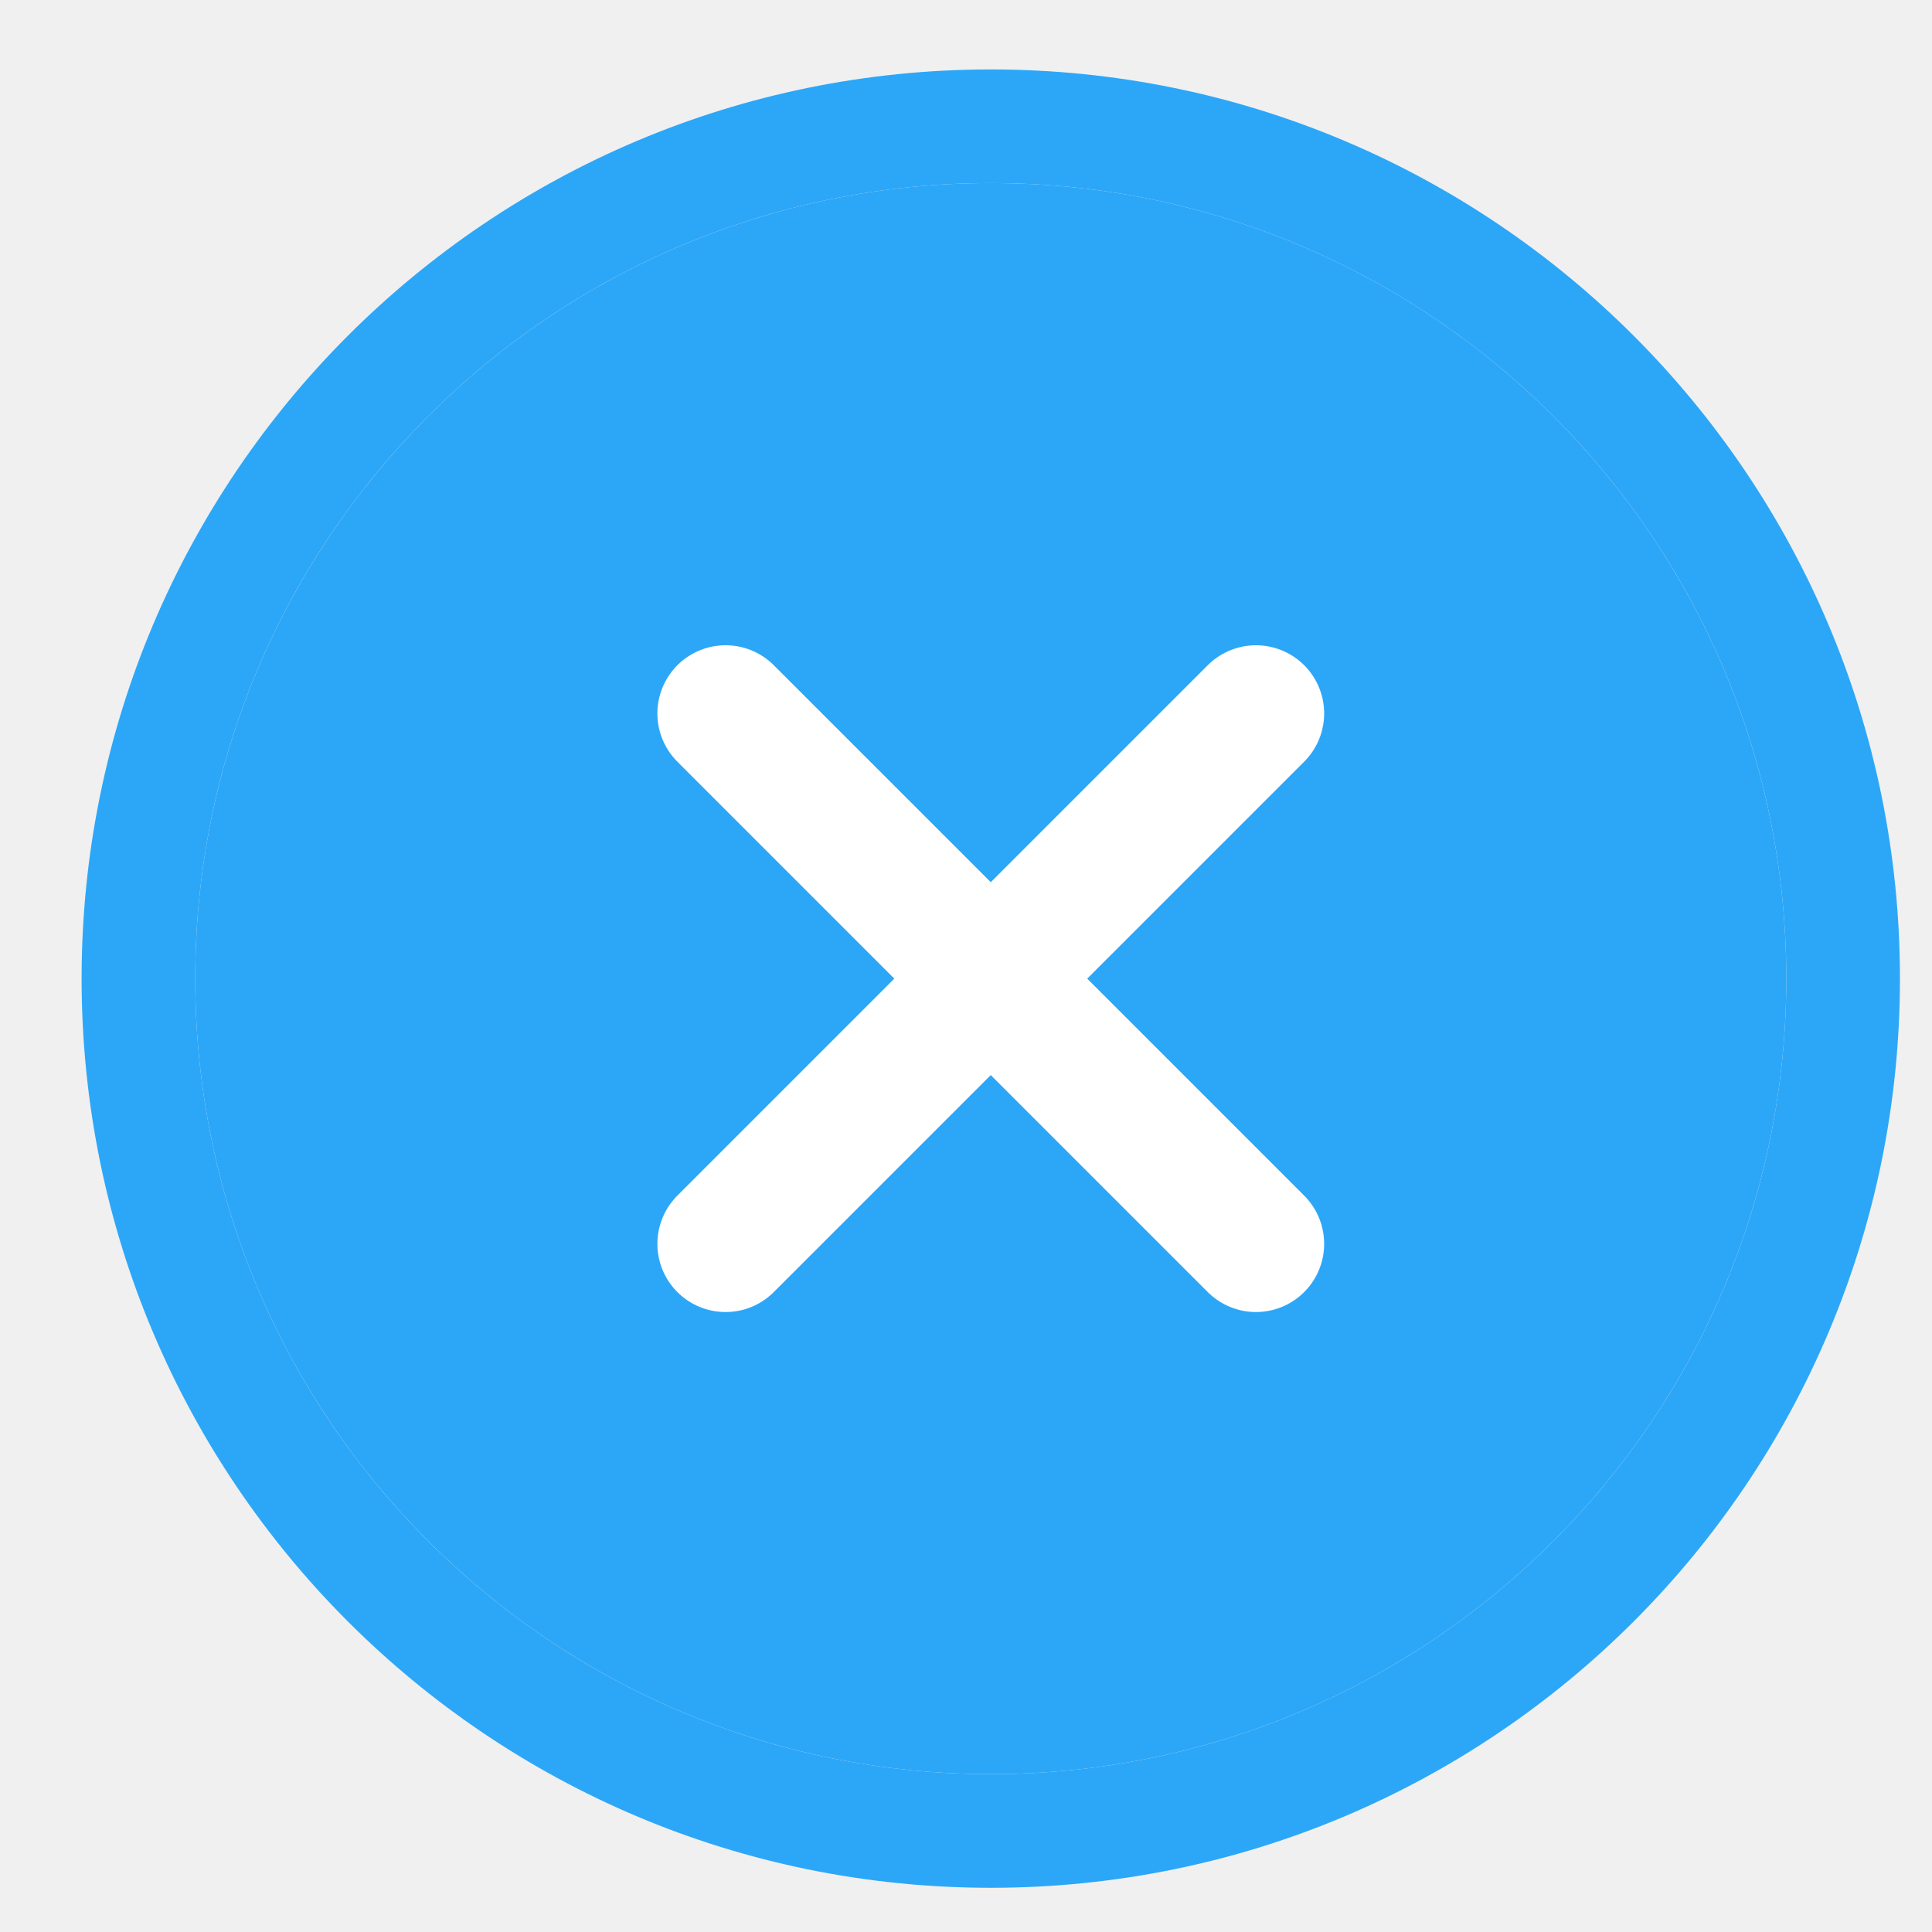
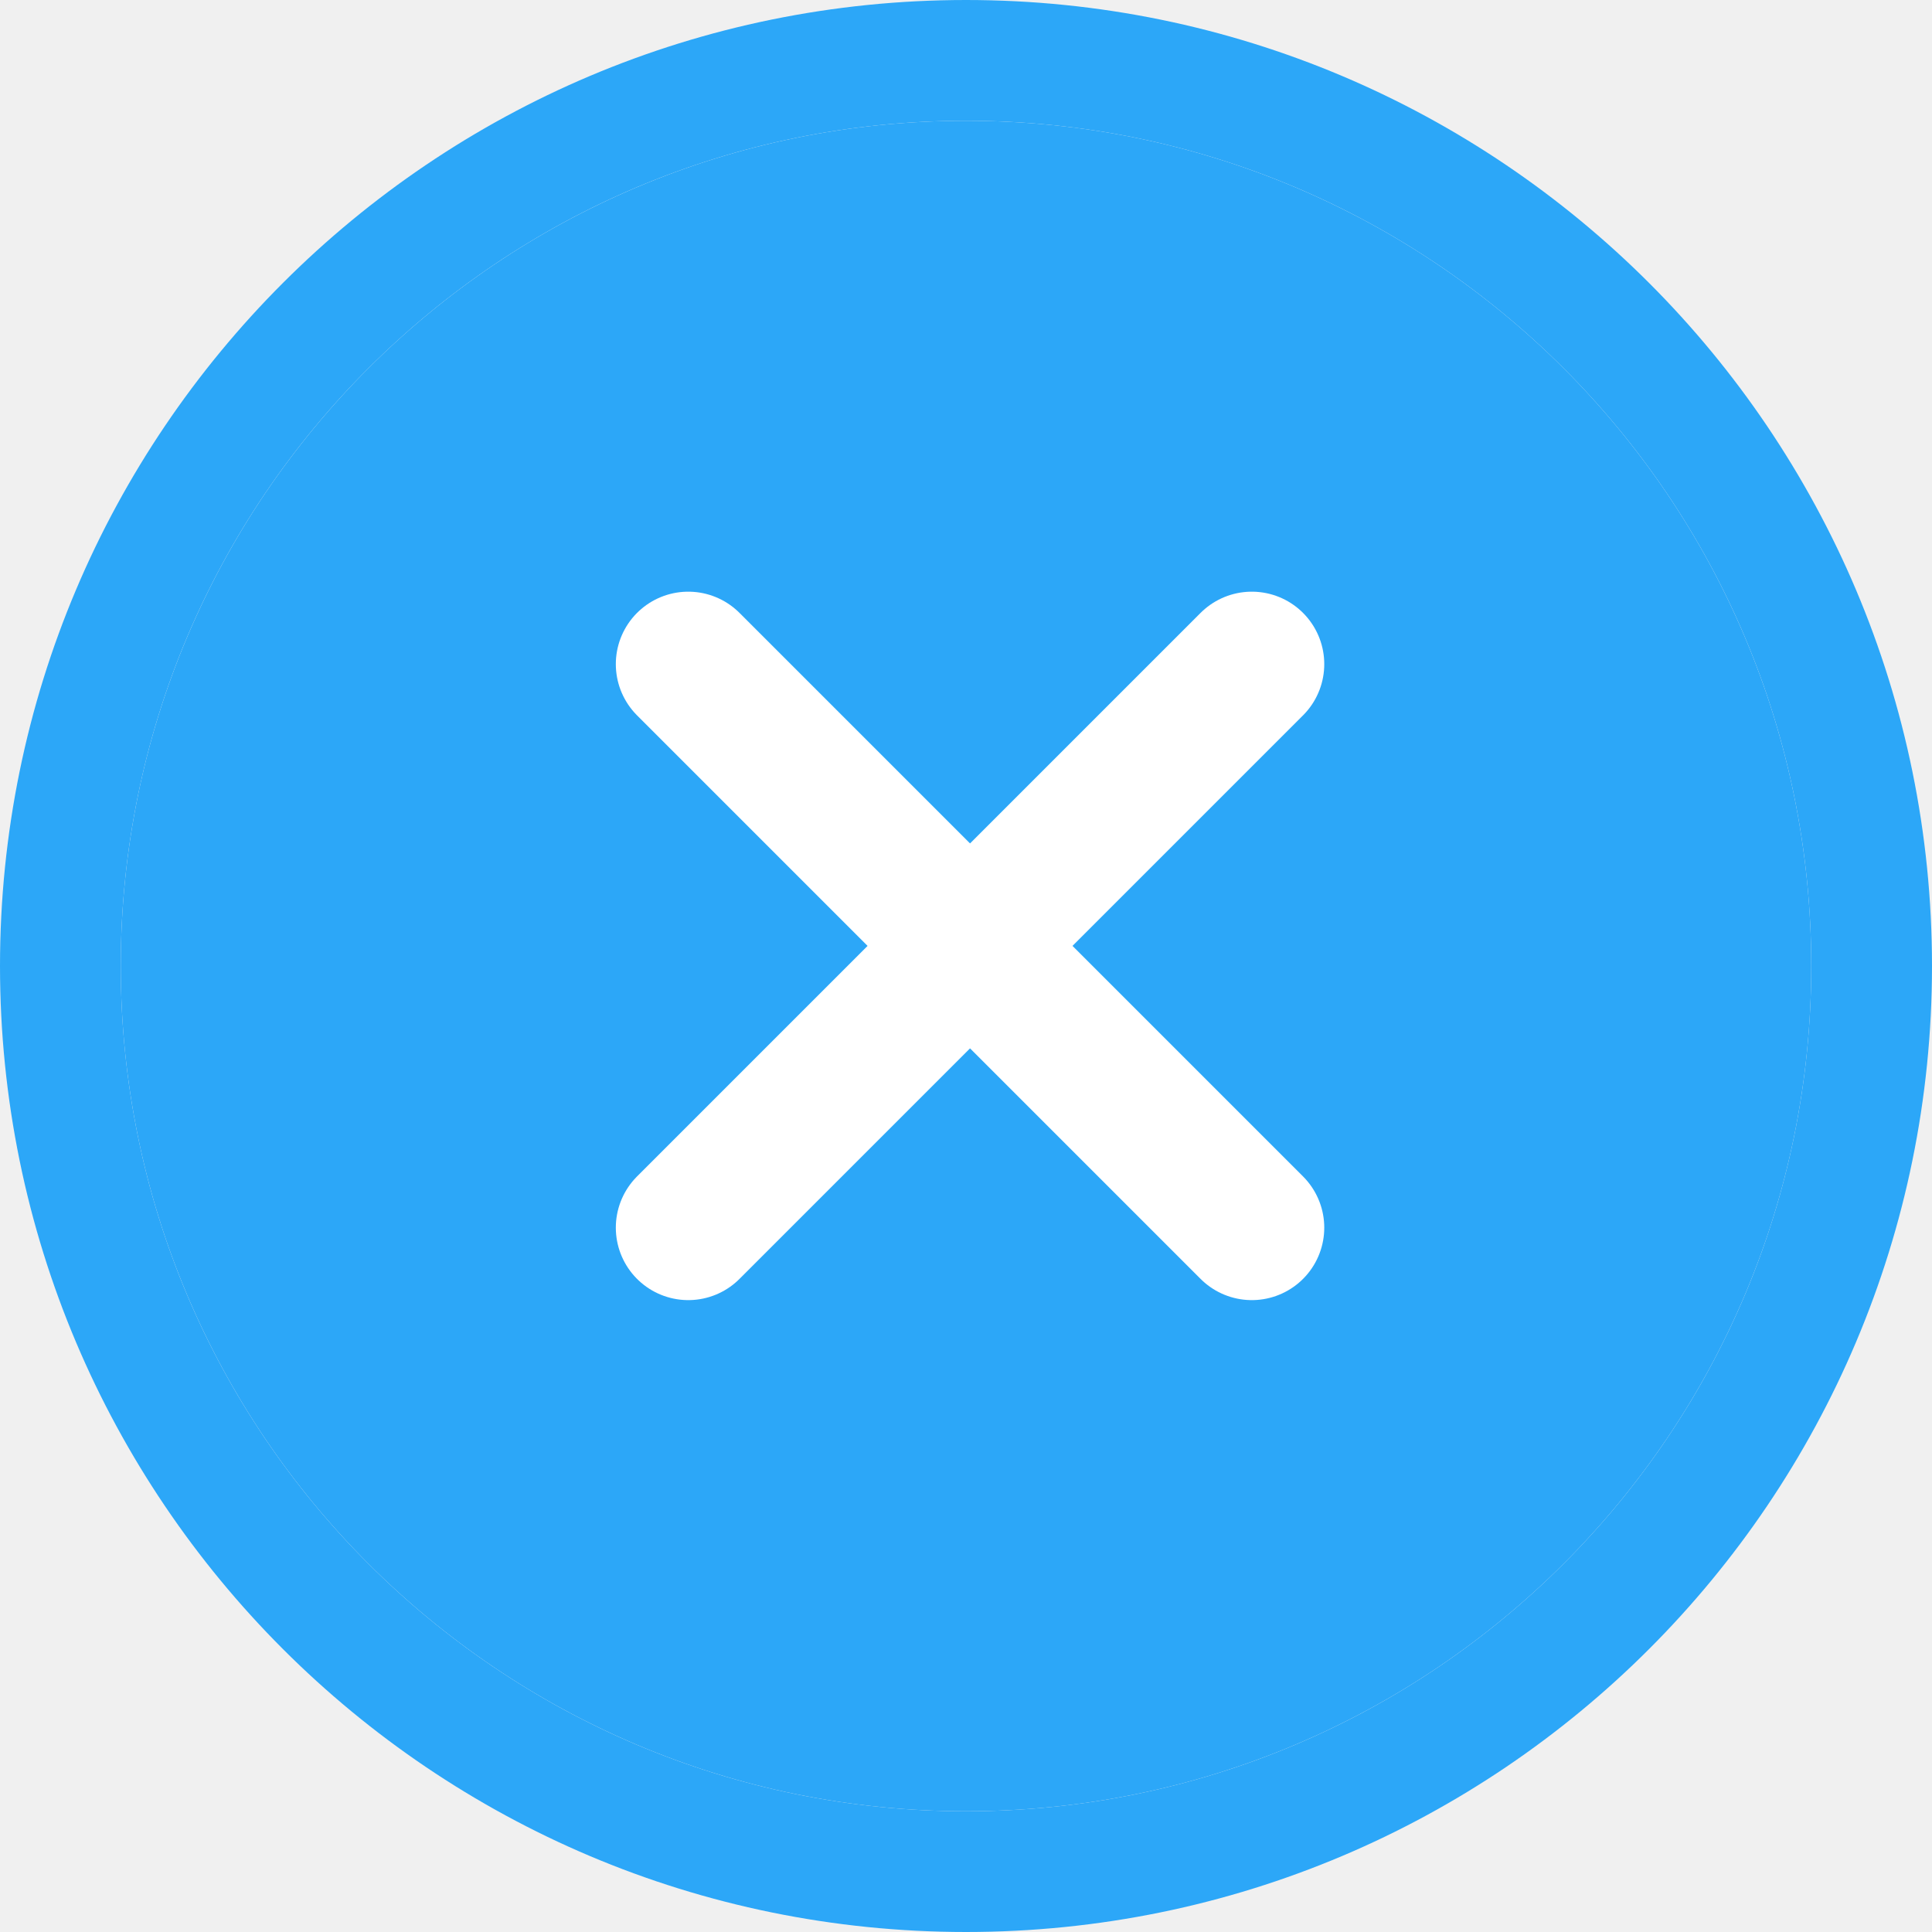
- <svg xmlns="http://www.w3.org/2000/svg" xmlns:xlink="http://www.w3.org/1999/xlink" width="17px" height="17px" viewBox="0 0 17 17" version="1.1">
+ <svg xmlns="http://www.w3.org/2000/svg" xmlns:xlink="http://www.w3.org/1999/xlink" width="16px" height="16px" viewBox="0 0 16 16" version="1.1">
  <defs>
-     <circle id="path-1" cx="7.718" cy="7.611" r="7" />
+     <circle id="path-1" cx="7" cy="7" r="7" />
  </defs>
  <g id="Page-1" stroke="none" stroke-width="1" fill="none" fill-rule="evenodd">
-     <g id="终端" transform="translate(-502, -705)">
-       <g id="tab_close_press" transform="translate(503, 706)">
-         <g id="Oval-58">
-           <use fill="#2CA7F8" fill-rule="evenodd" xlink:href="#path-1" />
-           <circle stroke="#2CA7F8" stroke-width="1" cx="7.718" cy="7.611" r="7.5" />
-         </g>
-         <g id="Group-15" transform="translate(5.38444, 5.277778)" stroke="#FFFFFF" stroke-width="1.2" stroke-linecap="round">
-           <path d="M0,4.667 L4.667,-5.83333349e-06" id="Stroke-12" />
-           <path d="M4.667,4.667 L0,-5.83333349e-06" id="Stroke-13" />
+     <g id="Artboard-3" transform="translate(-505, -322)">
+       <g id="active_tab_close_press" transform="translate(501, 318)">
+         <g id="Group-3" transform="translate(5, 5)">
+           <g id="Oval-58">
+             <use fill="#2CA7F8" fill-rule="evenodd" xlink:href="#path-1" />
+             <circle stroke="#2CA7F8" stroke-width="1" cx="7" cy="7" r="7.5" />
+           </g>
+           <g id="Group-15" transform="translate(4.699951, 4.5)" stroke="#FFFFFF" stroke-width="1.2" stroke-linecap="round">
+             <path d="M0,4.667 L4.667,-5.83333349e-06" id="Stroke-12" />
+             <path d="M4.667,4.667 L0,-5.83333349e-06" id="Stroke-13" />
+           </g>
        </g>
      </g>
    </g>
  </g>
</svg>
